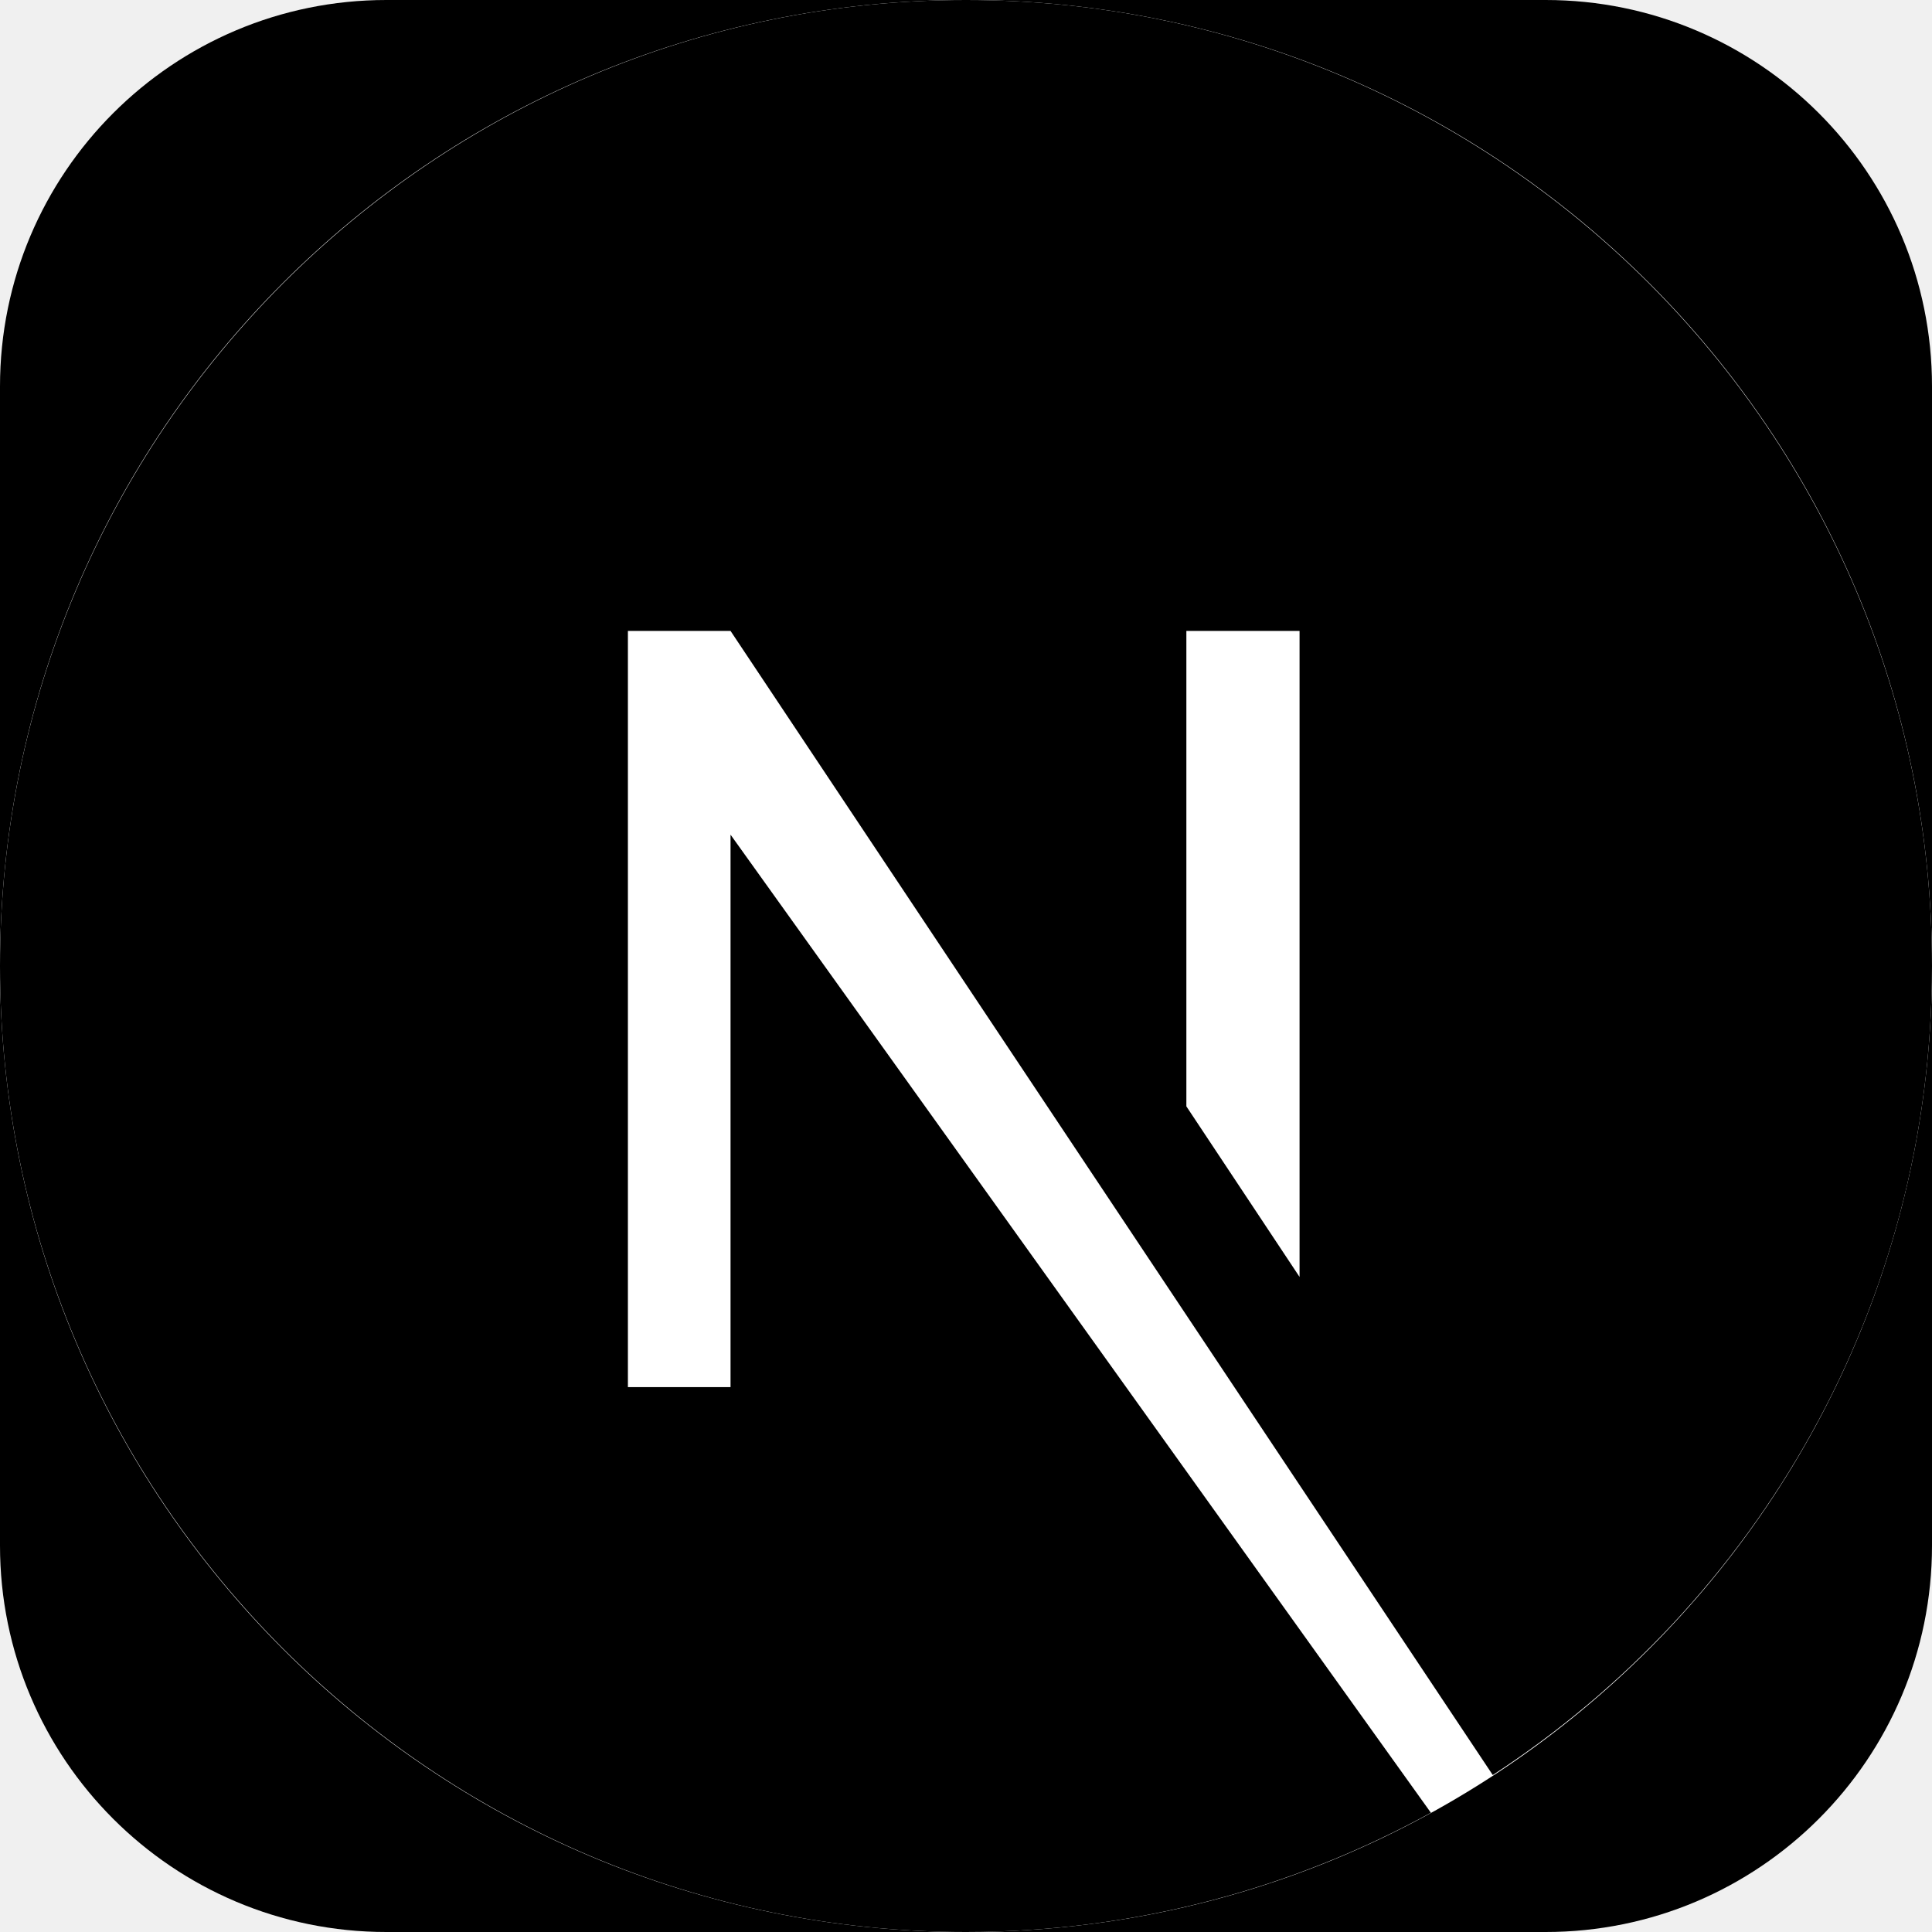
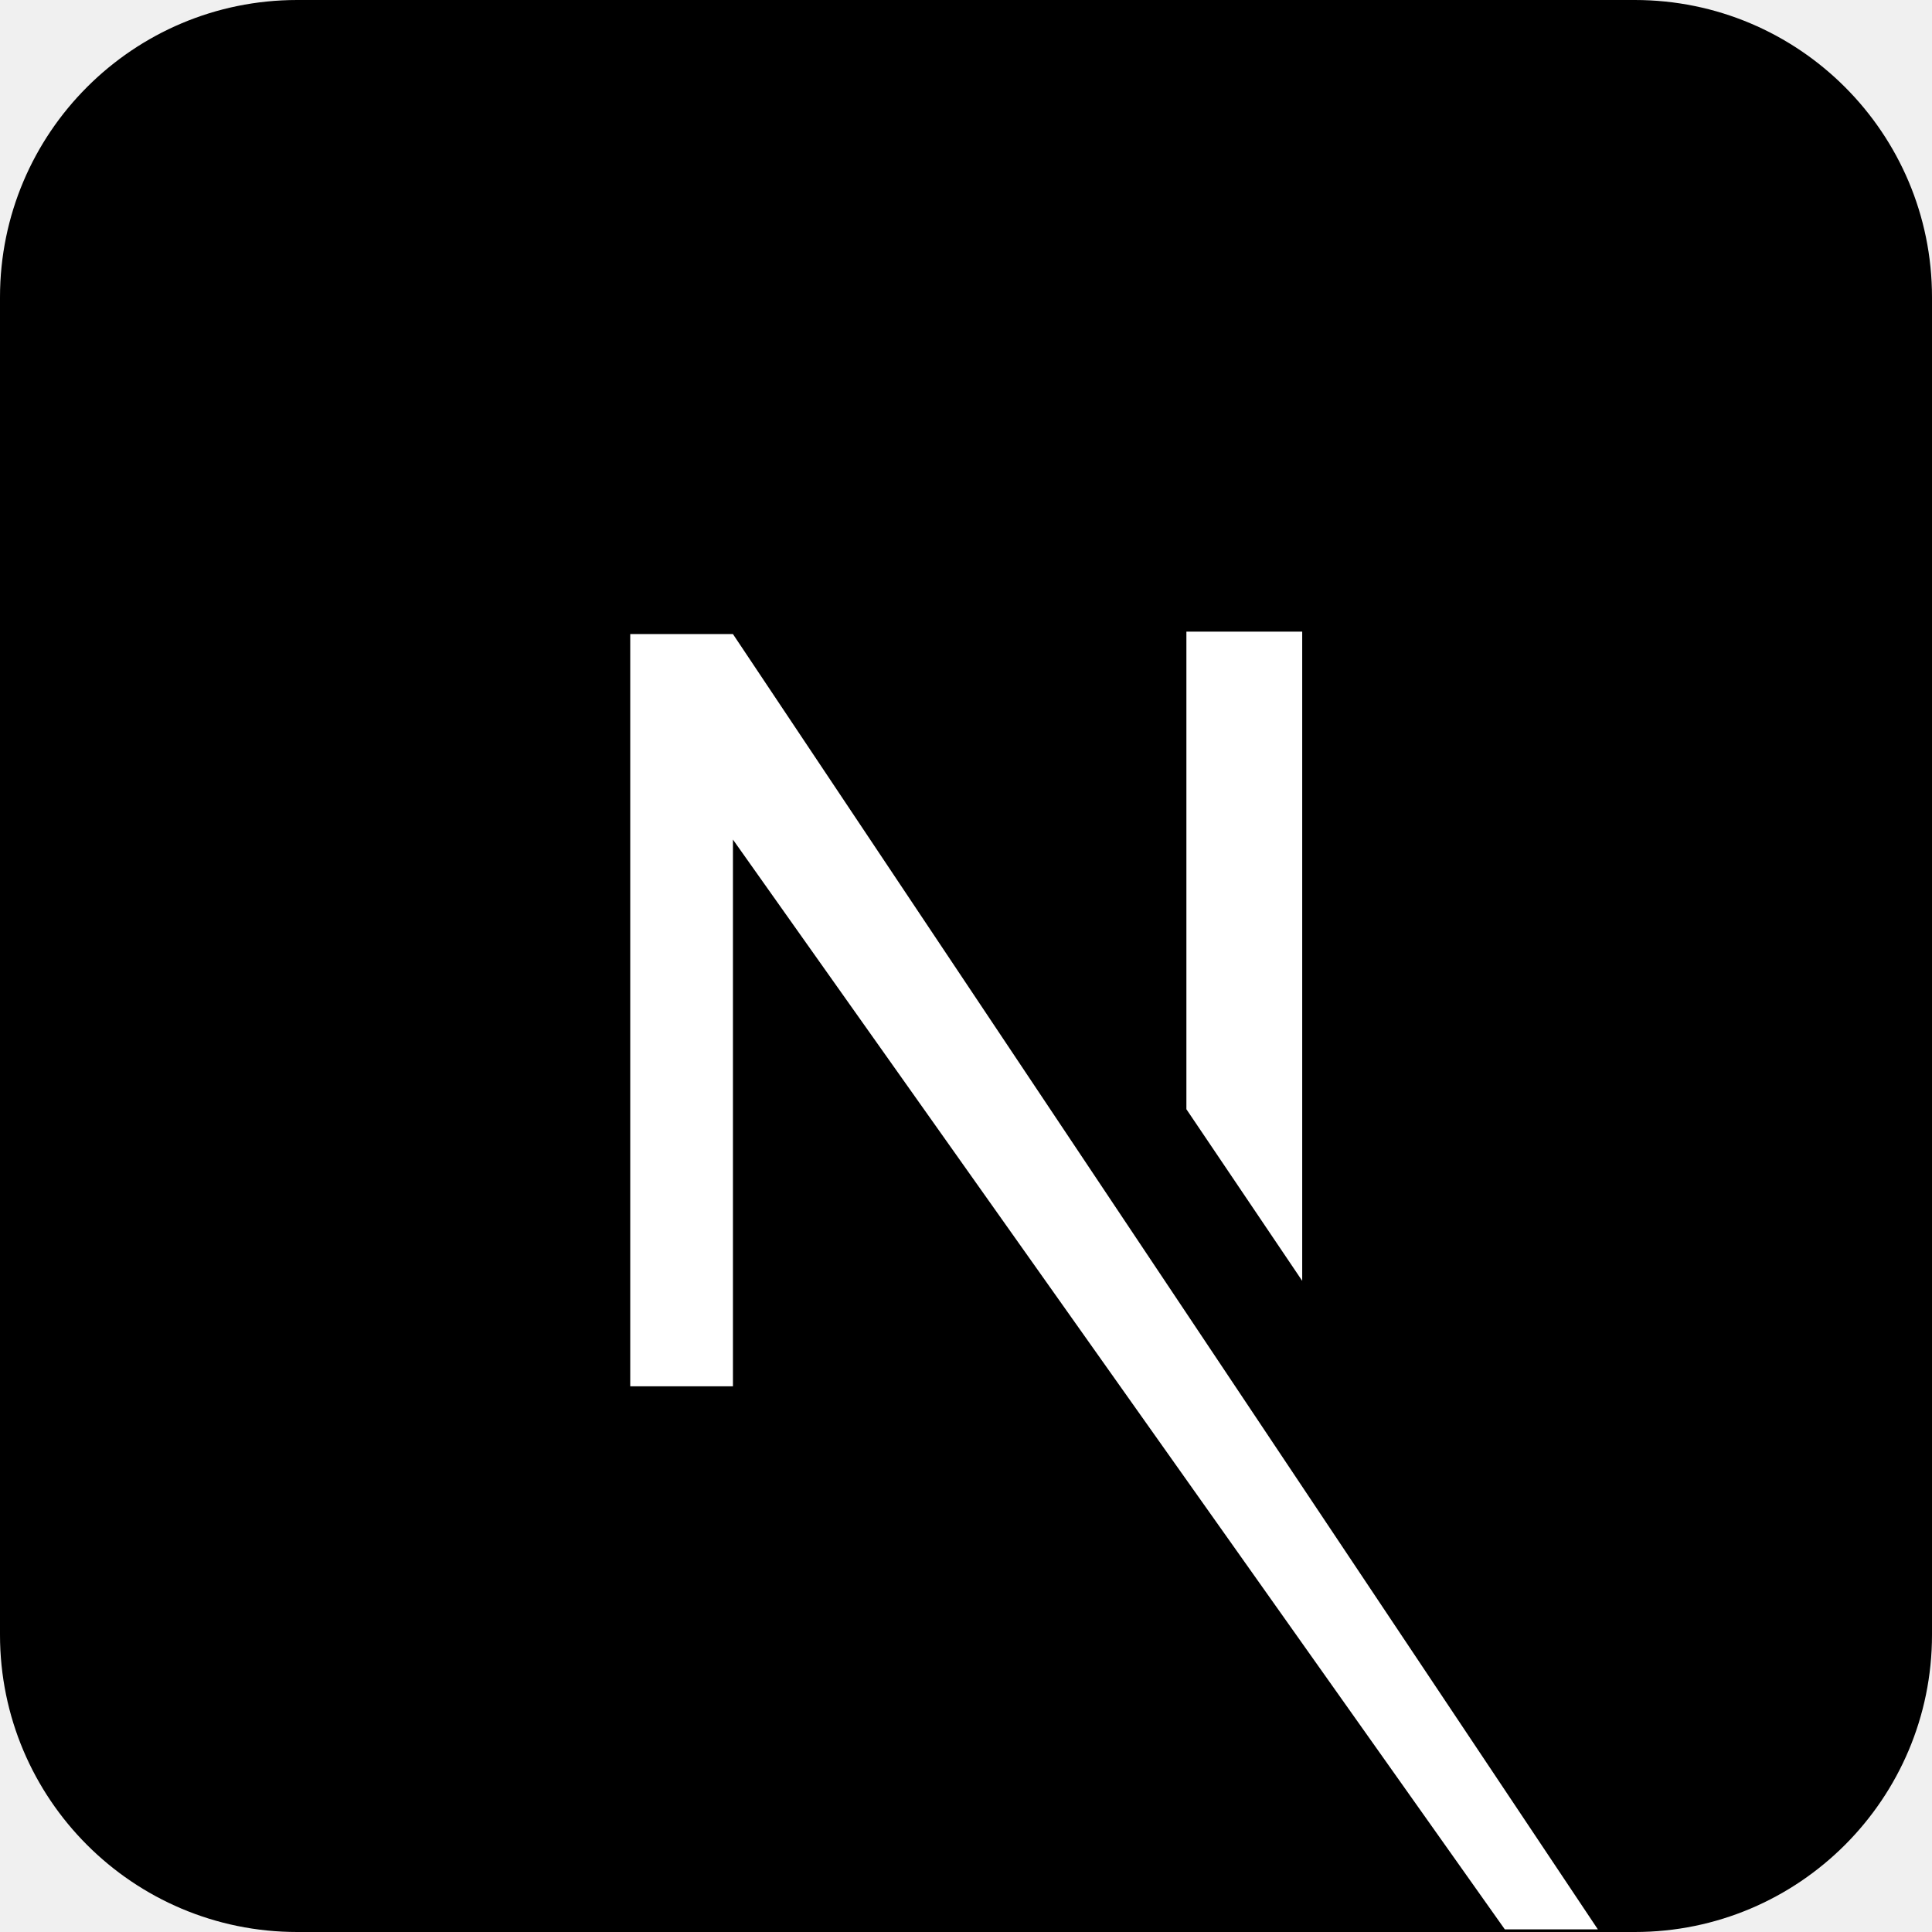
- <svg xmlns="http://www.w3.org/2000/svg" width="80" height="80" viewBox="0 0 80 80" fill="none">
-   <g clip-path="url(#clip0_2154_1279)">
-     <rect width="80" height="80" rx="16" fill="black" />
-     <circle cx="40" cy="40" r="40" fill="white" />
-     <path d="M40 0C17.938 0 0 17.938 0 40C0 62.062 17.938 80 40 80C47 80 53.562 78.188 59.25 75.062L30.25 34.562V57.438H26V26.125H30.25L61.812 73.5C72.75 66.375 80 54.062 80 40C80 17.938 62.062 0 40 0ZM53.812 52.875L49.125 45.812V26.125H53.812V52.875Z" fill="black" />
-   </g>
-   <defs>
-     <clipPath id="clip0_2154_1279">
-       <rect width="80" height="80" rx="16" fill="white" />
-     </clipPath>
-   </defs>
+ <svg xmlns="http://www.w3.org/2000/svg" width="52" height="52" viewBox="0 0 52 52" fill="none">
+   <rect width="52" height="52" rx="8" fill="black" />
+   <path d="M31.932 29.855V17H35.049V34.474L31.932 29.855Z" fill="white" />
+   <path d="M16.963 37.312V17.066H19.727L43.007 51.93H40.503L19.727 22.597V37.312H16.963Z" fill="white" />
</svg>
